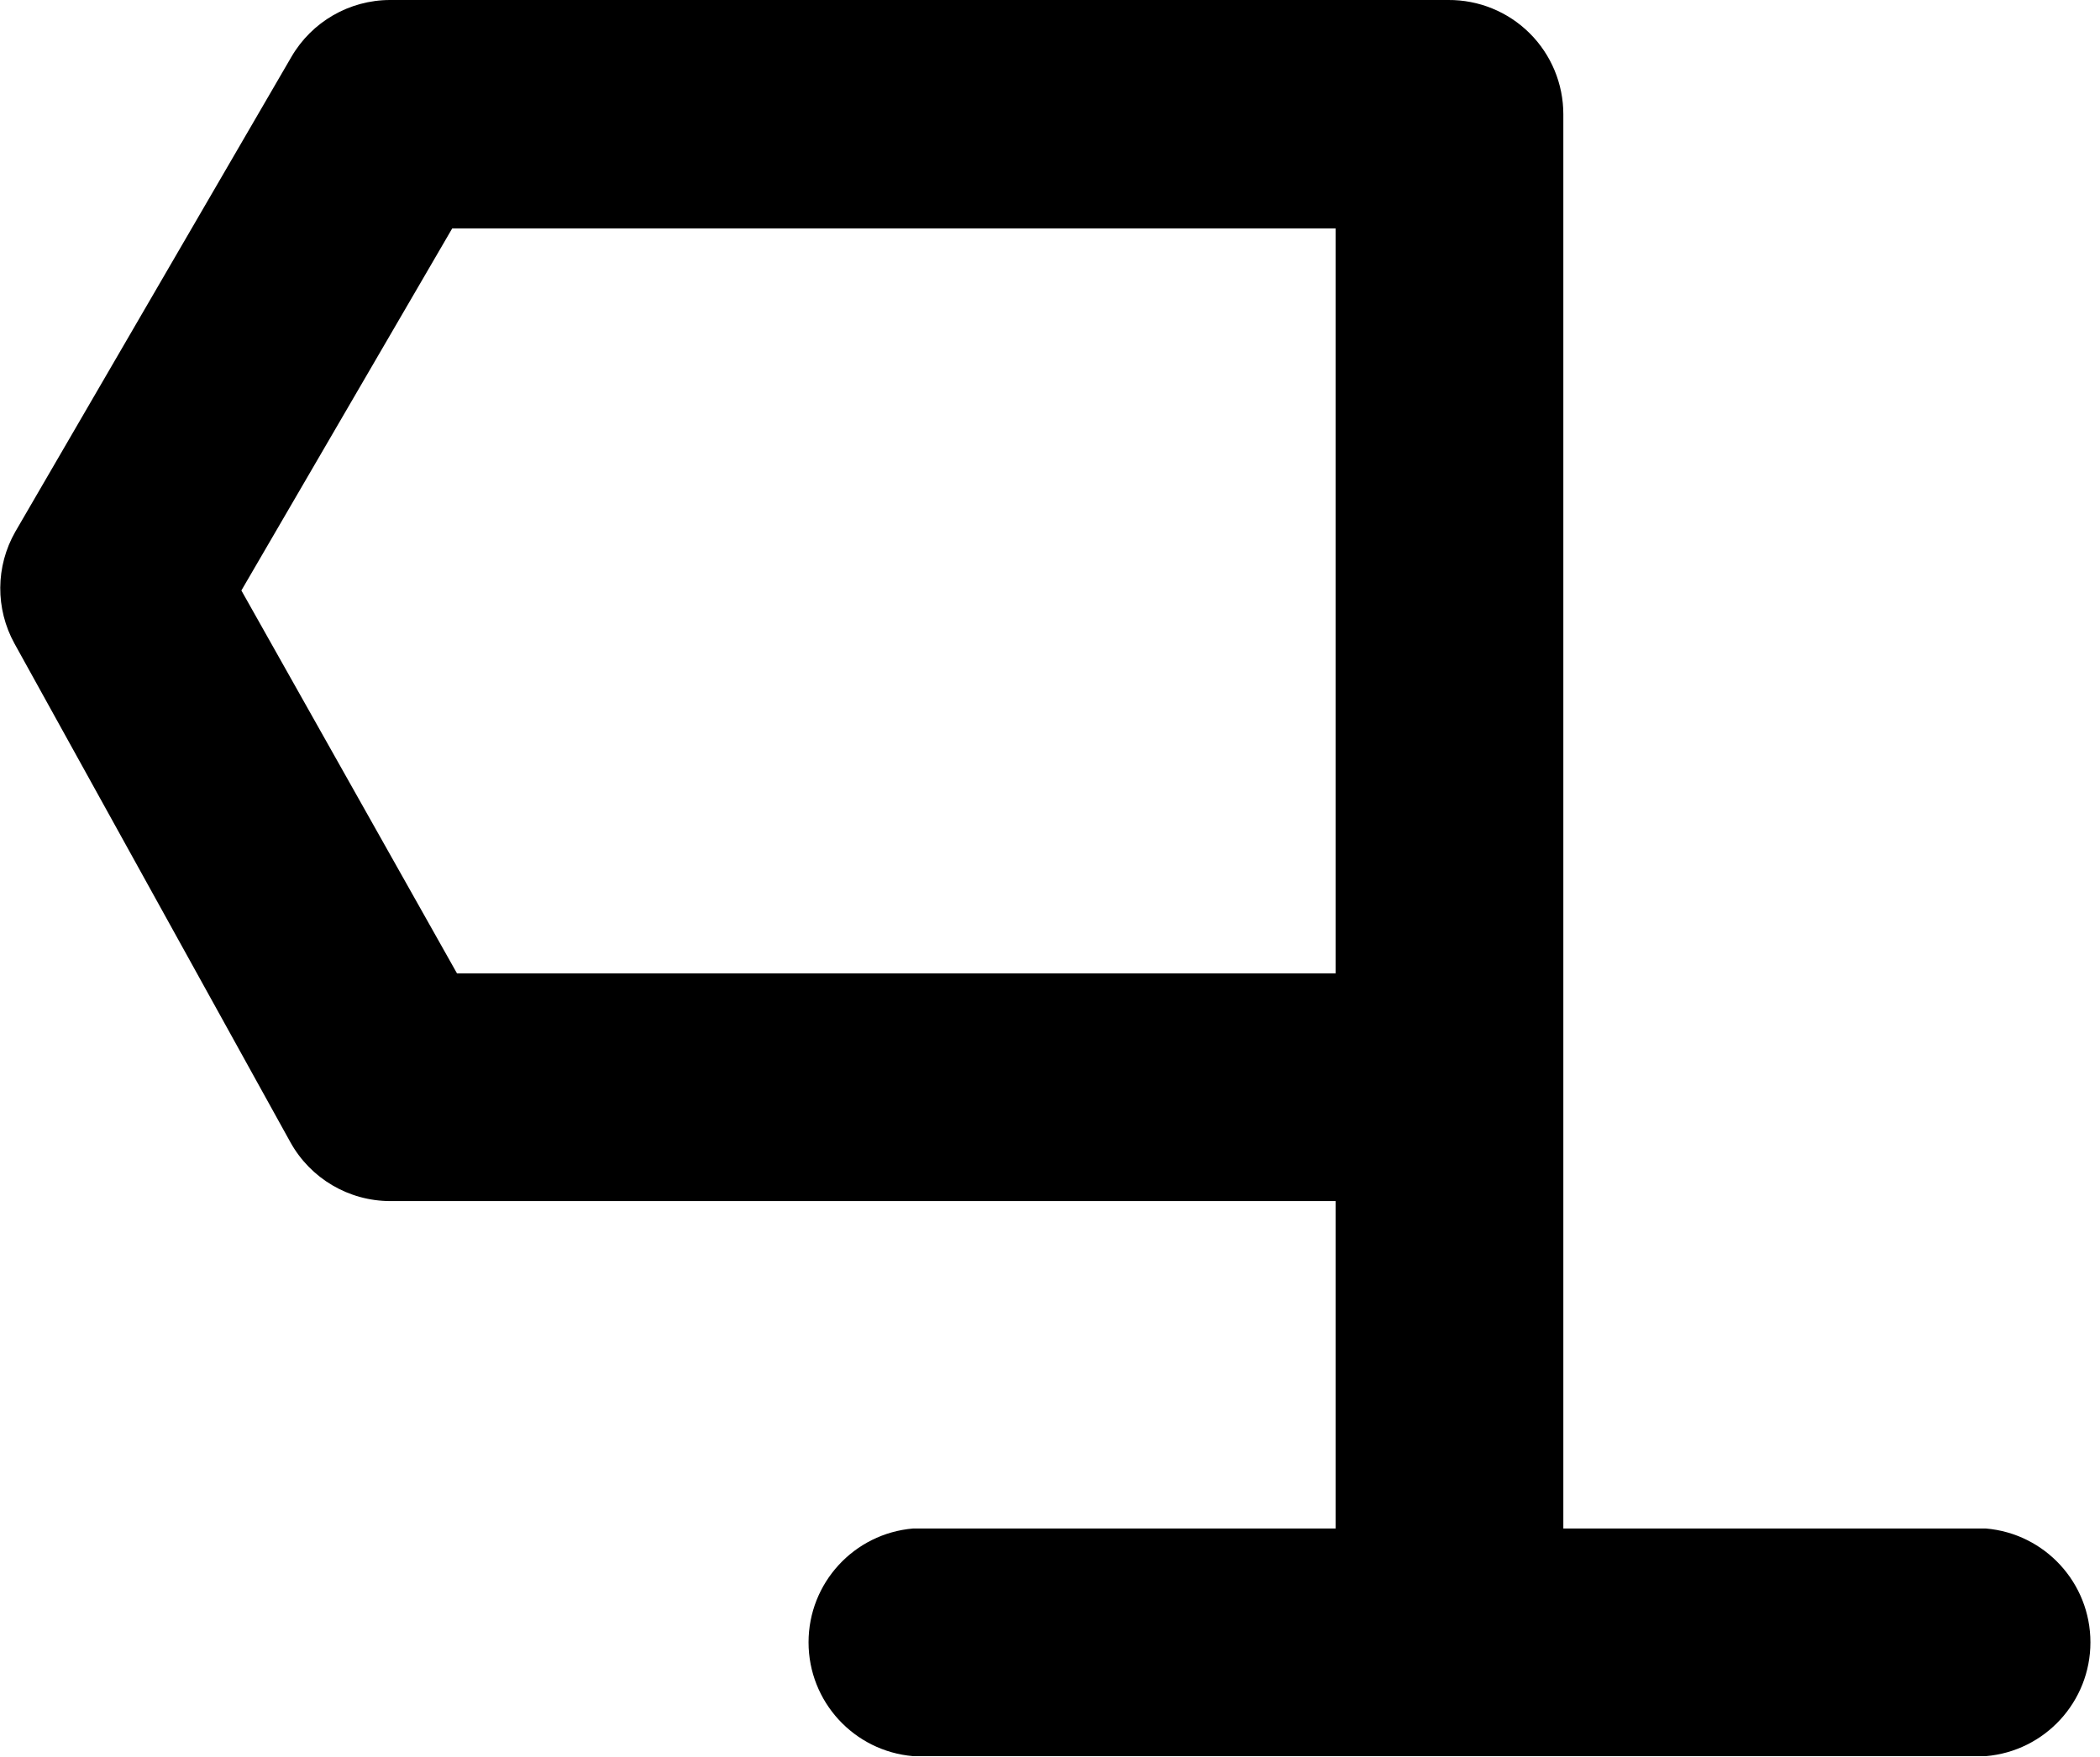
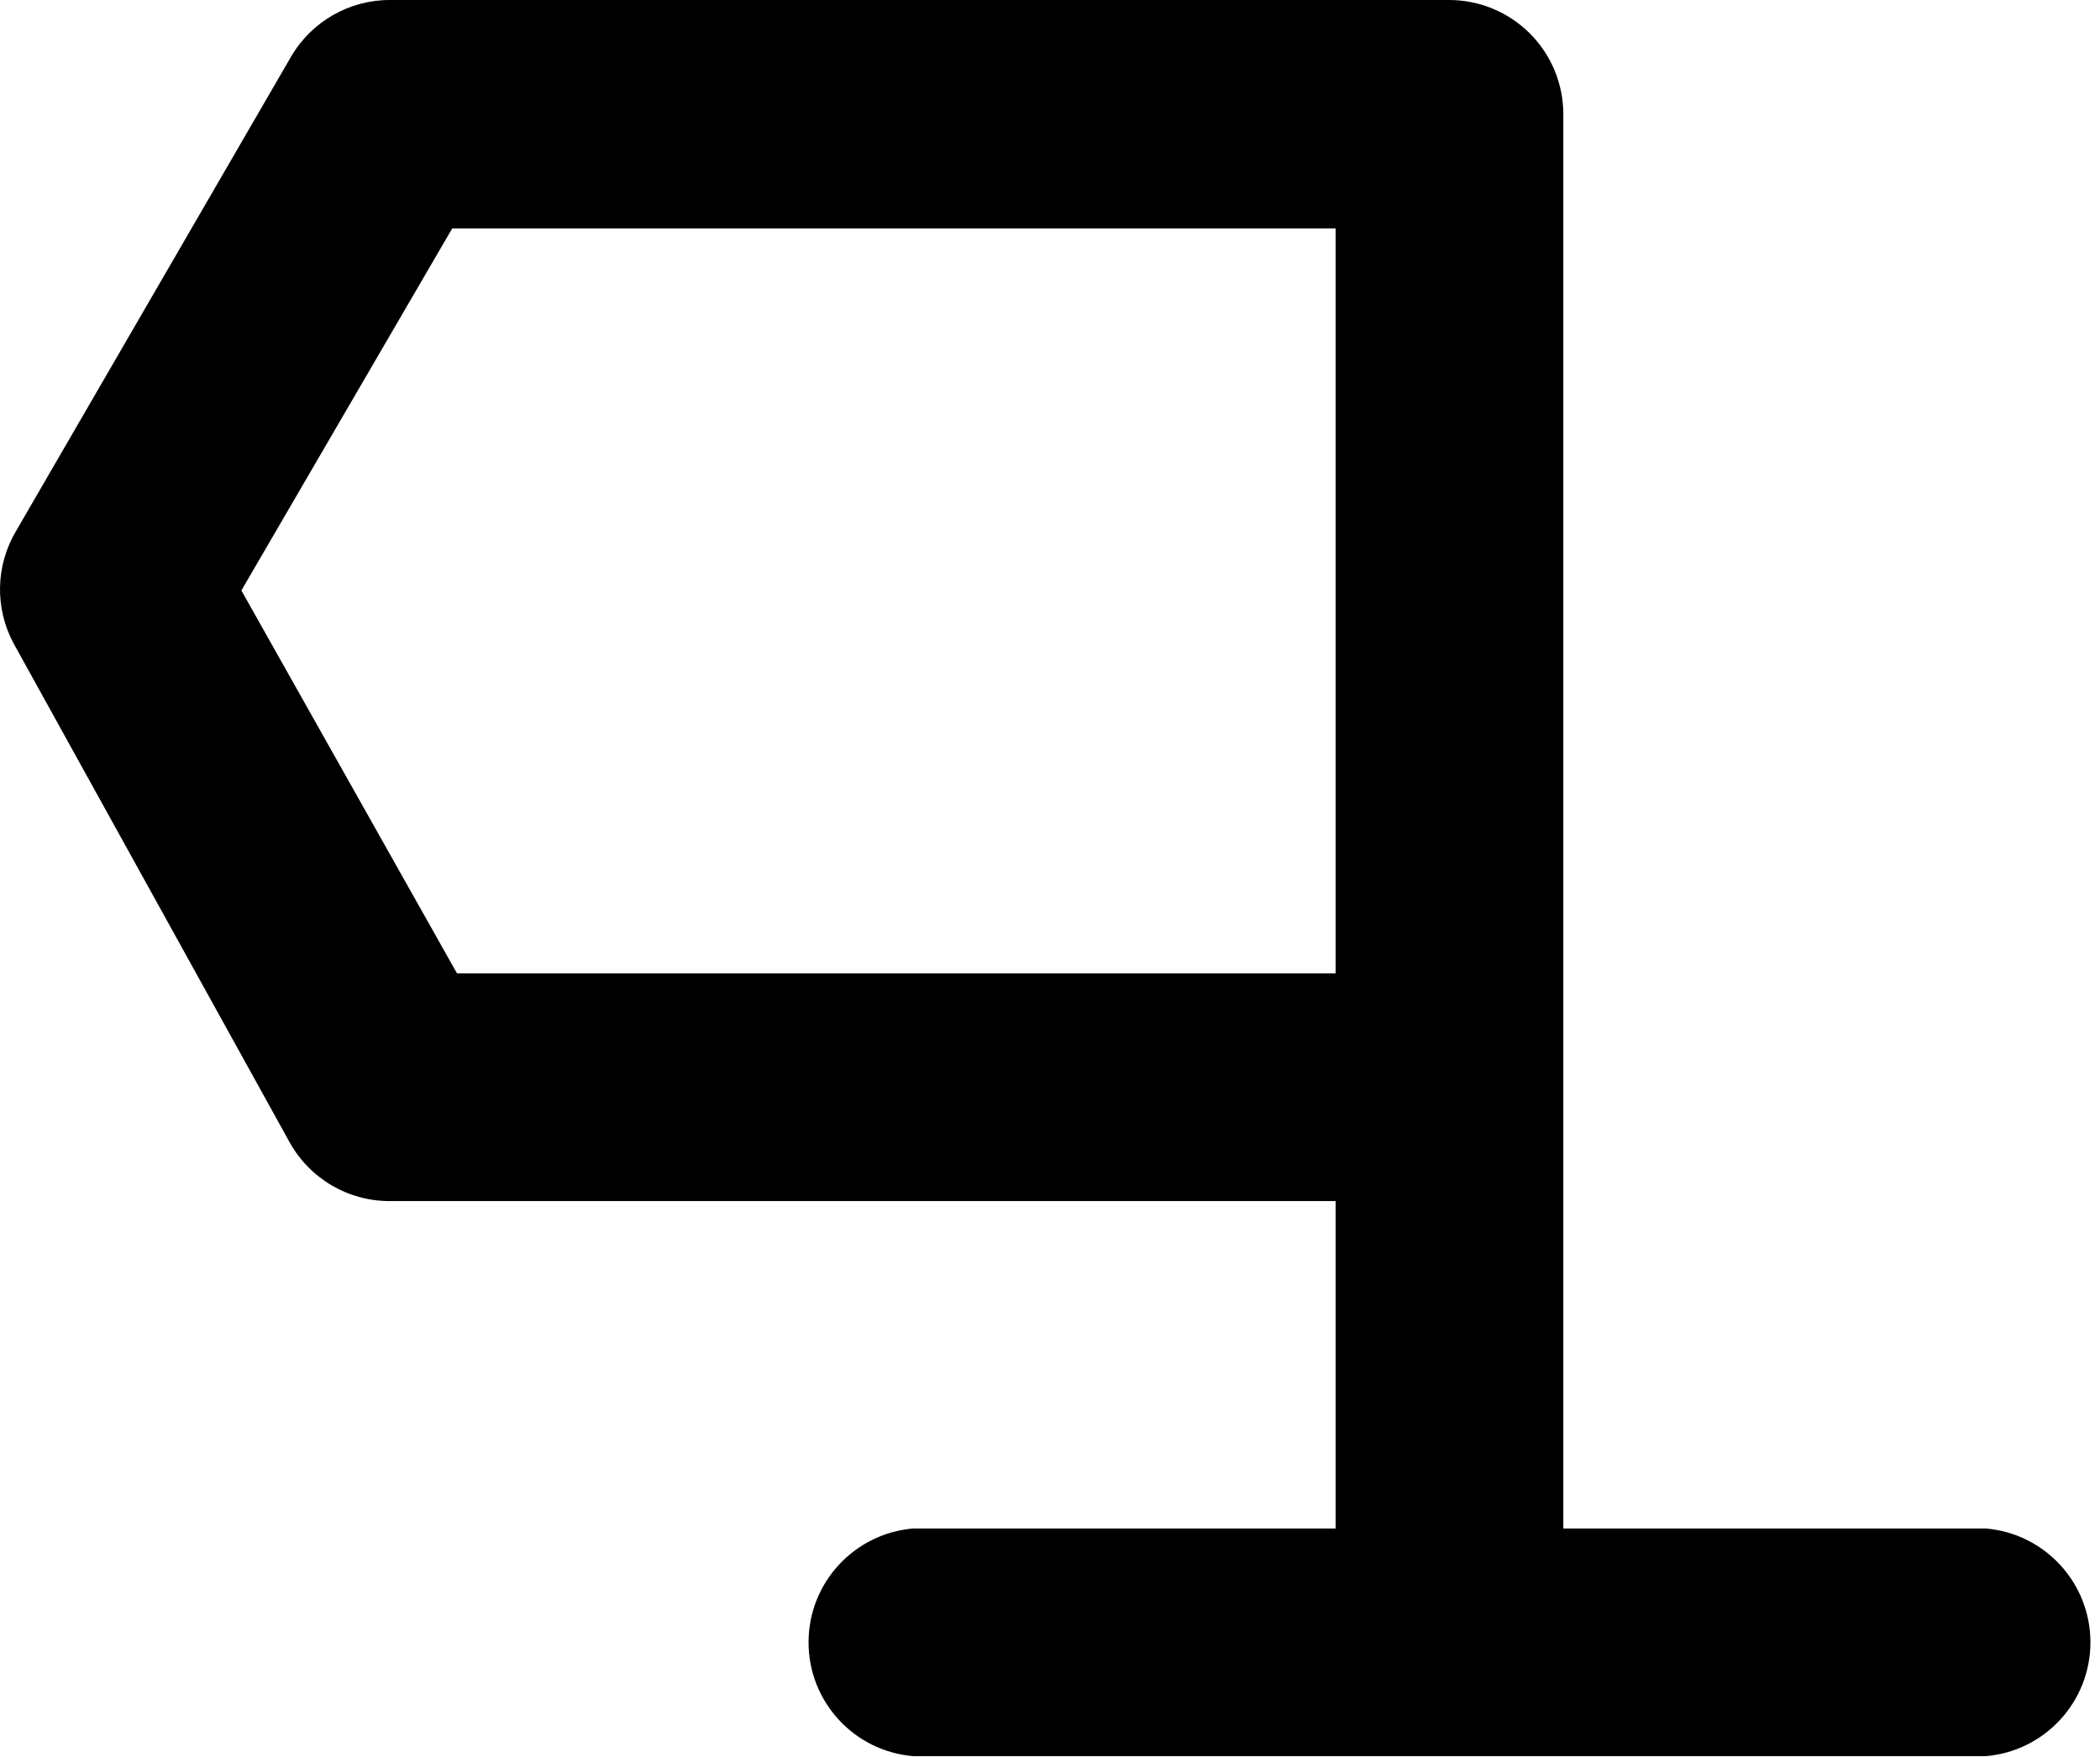
<svg xmlns="http://www.w3.org/2000/svg" viewBox="0 0 26.1 21.84">
-   <path class="cls-1" d="M24.68,19H19.43V1.42A1.42,1.42,0,0,0,18,0H4.85A1.42,1.42,0,0,0,3.62.71L0.19,6.61A1.42,1.42,0,0,0,.18,8l3.43,6.2a1.42,1.42,0,0,0,1.24.73H16.6V19H11.35a1.42,1.42,0,0,0,0,2.83H24.68A1.42,1.42,0,0,0,24.68,19Zm-19-6.9L3,7.34l2.62-4.5H16.6V12.1H5.68Z" />
+   <path d="M24.68 19h-5.25V1.42A1.42 1.42 0 0 0 18 0H4.85a1.42 1.42 0 0 0-1.23.7L.2 6.6A1.42 1.42 0 0 0 .17 8l3.43 6.2a1.42 1.42 0 0 0 1.25.73H16.6V19h-5.25a1.42 1.42 0 0 0 0 2.83h13.33a1.42 1.42 0 0 0 0-2.83zm-19-6.9L3 7.34l2.62-4.5H16.6v9.26H5.68z" />
</svg>
